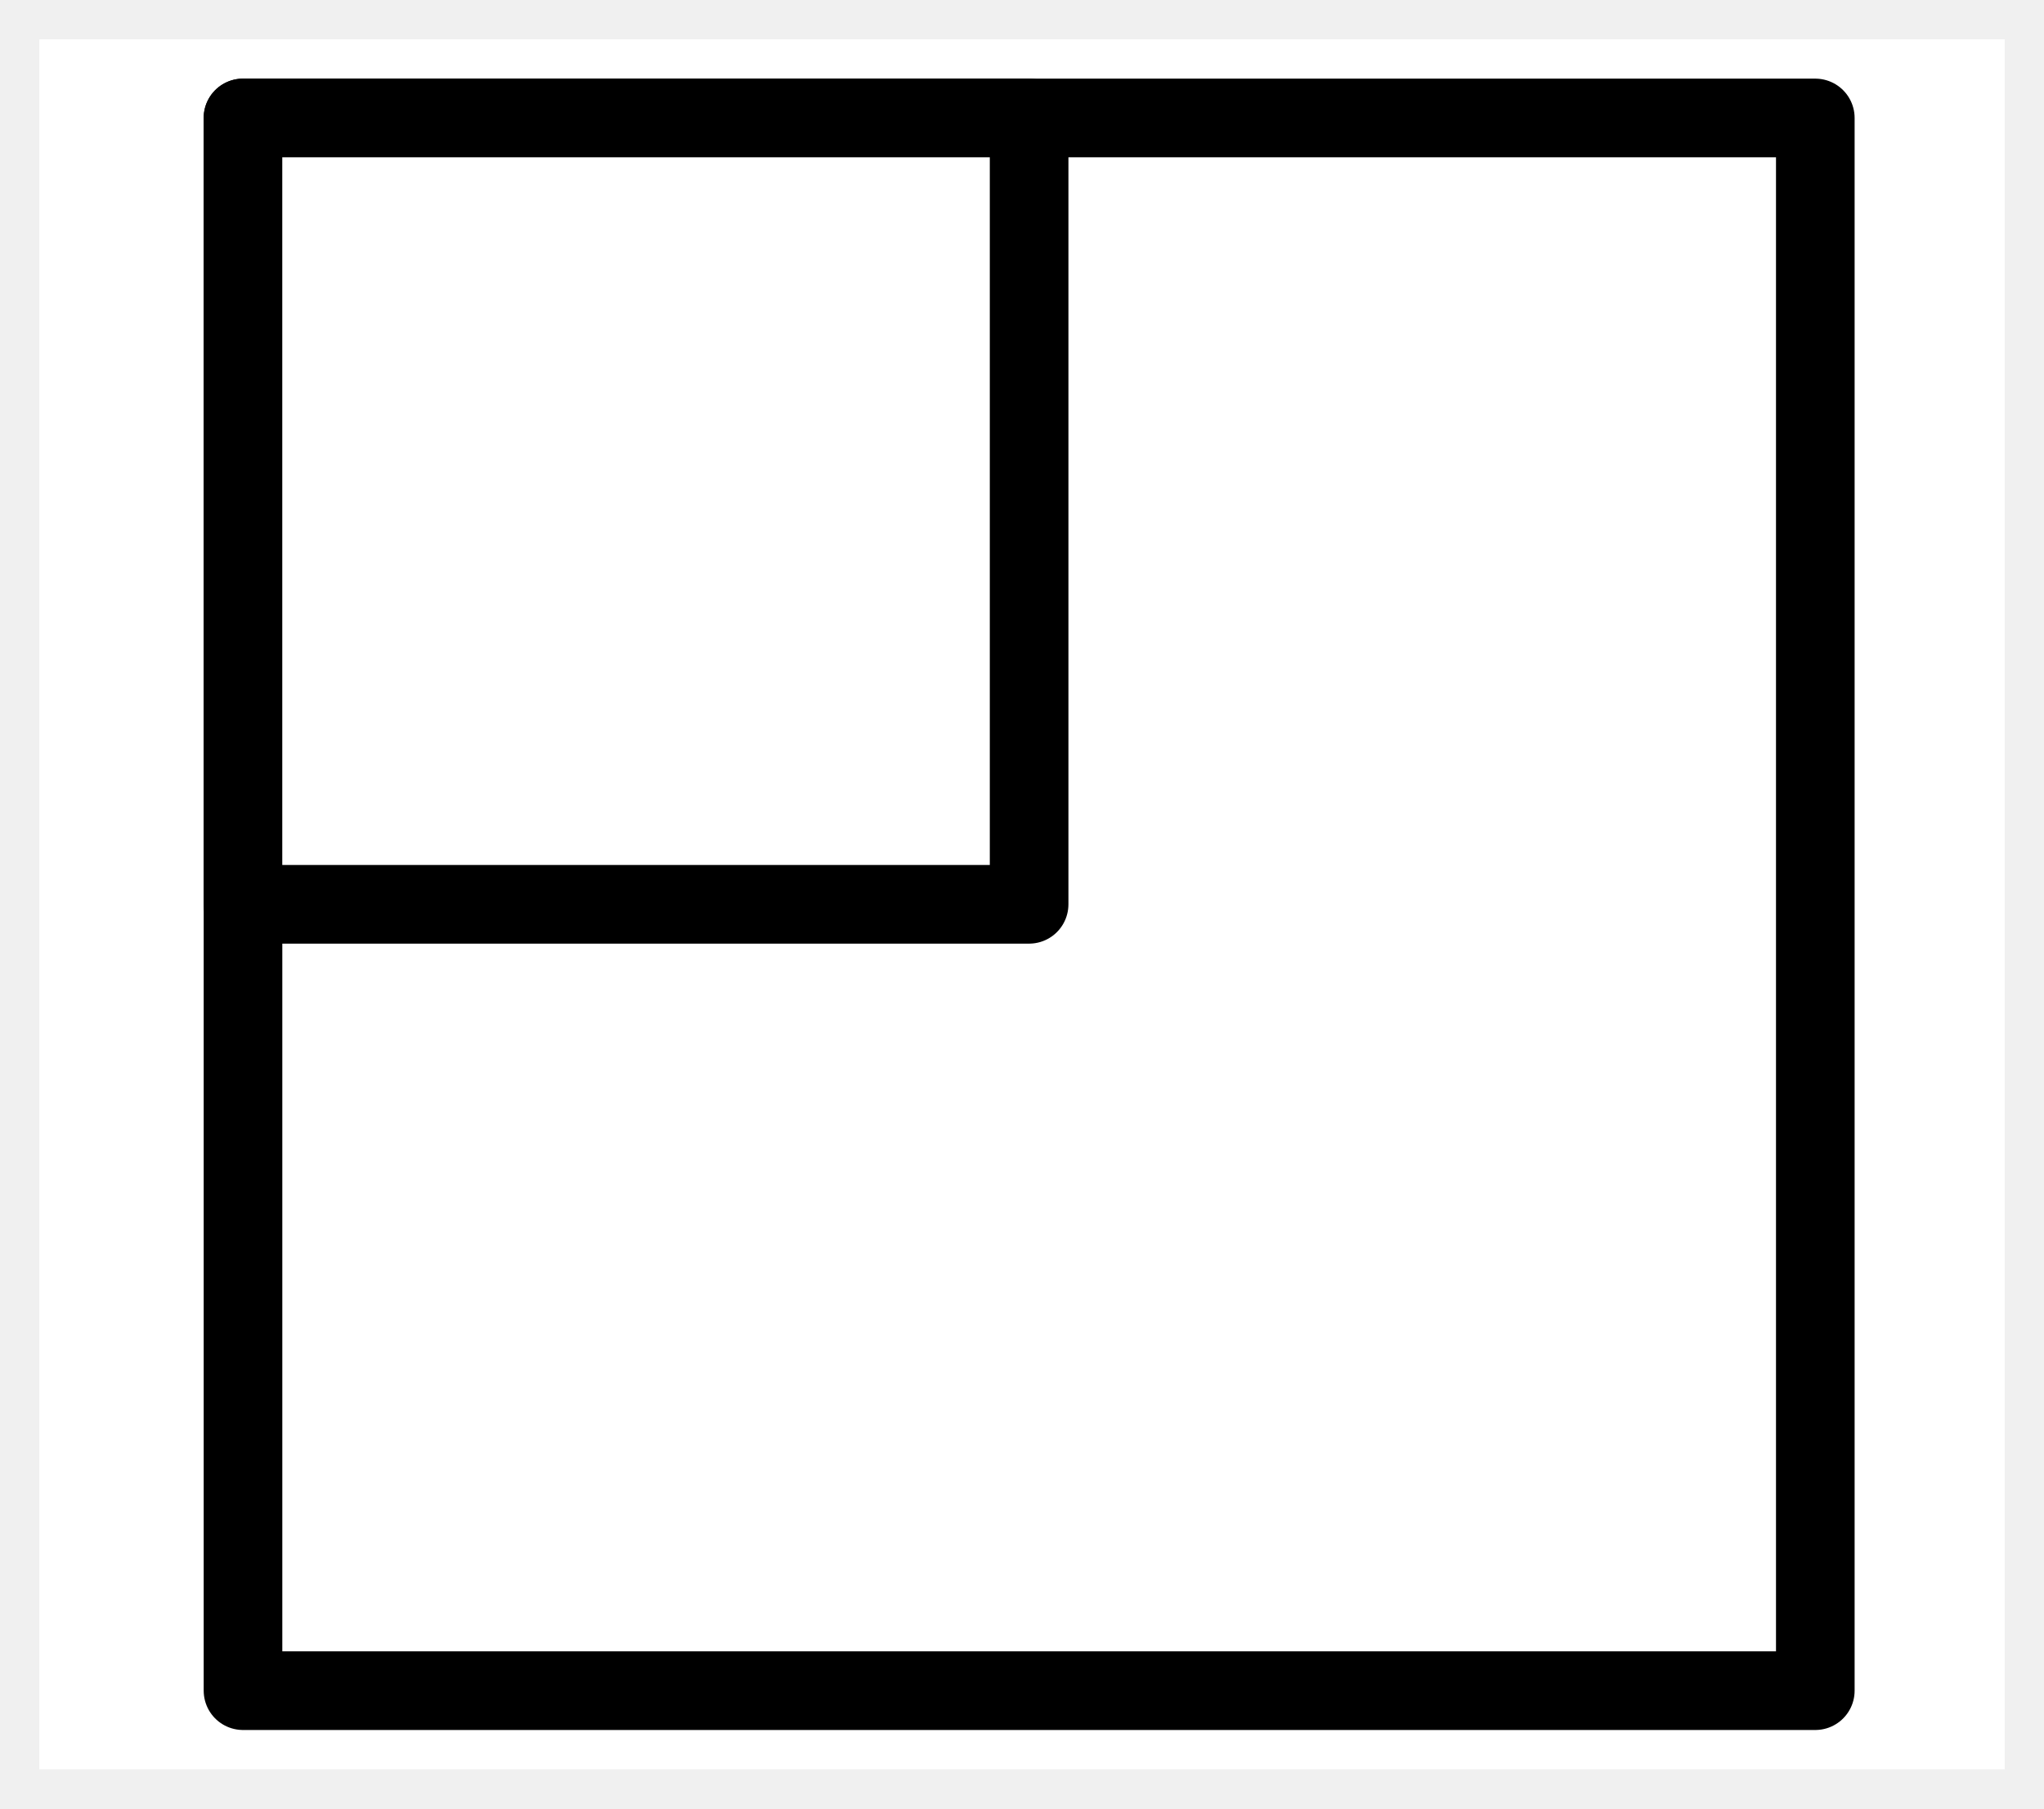
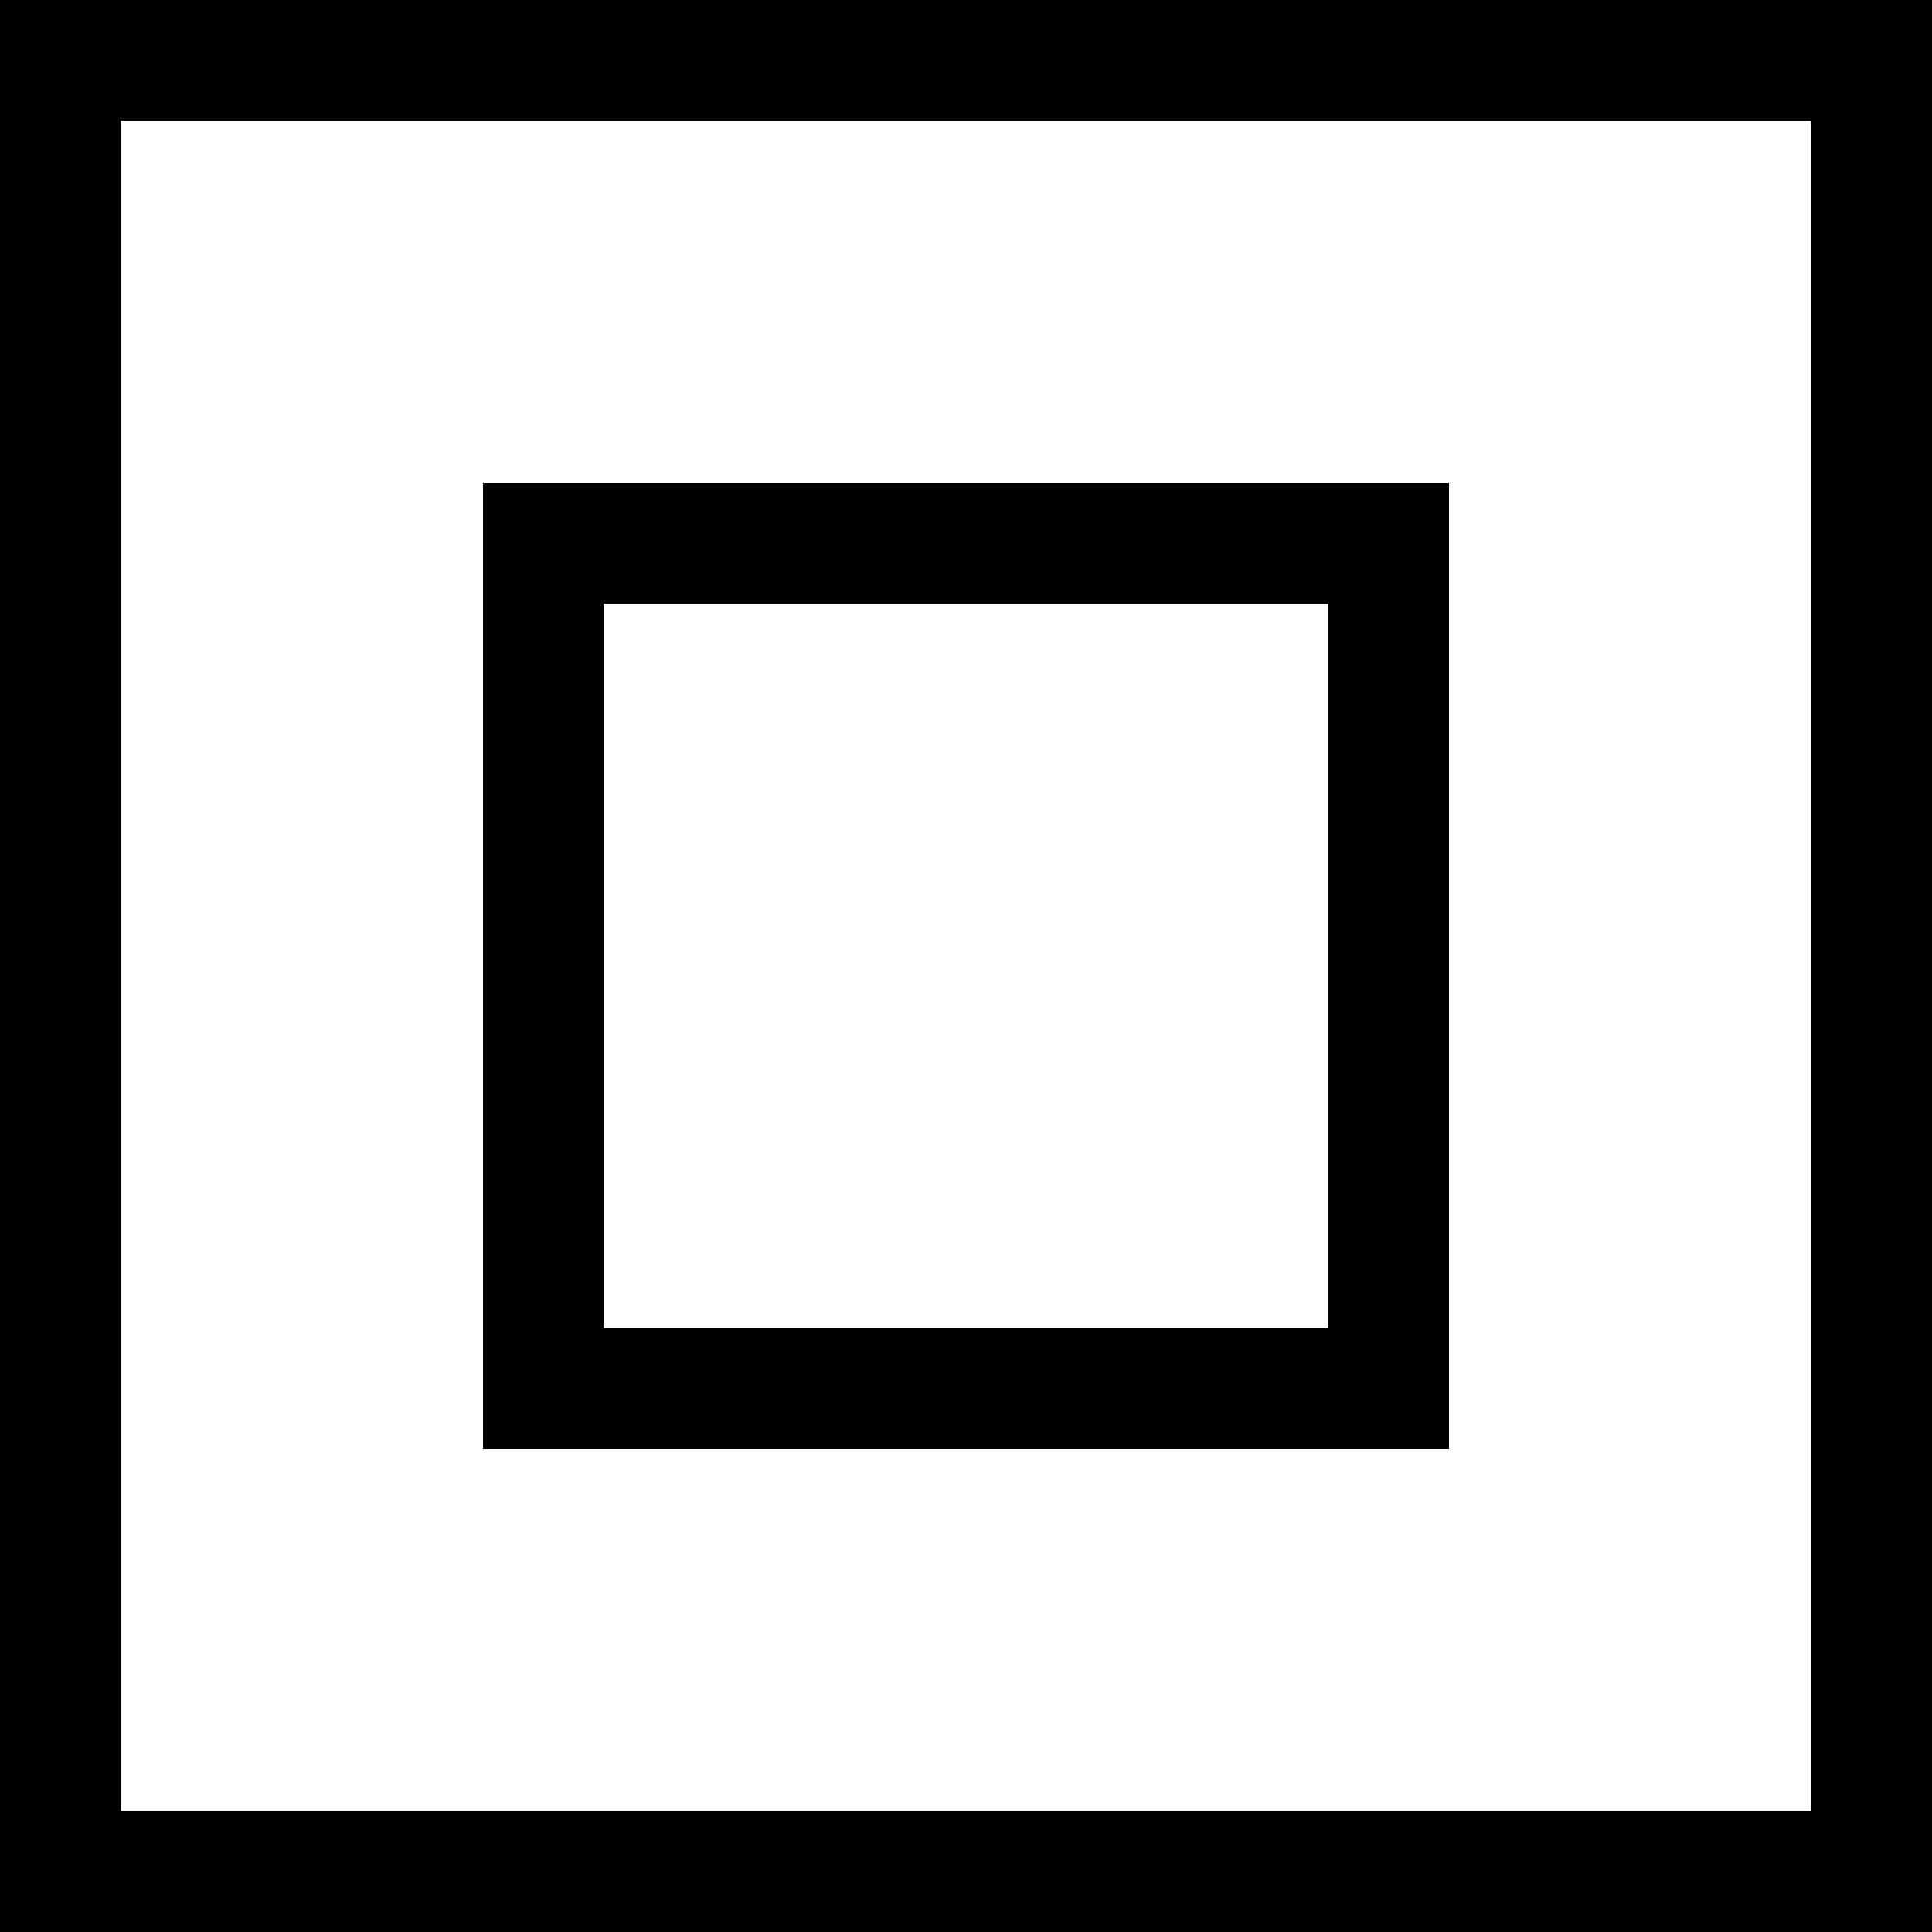
- <svg xmlns="http://www.w3.org/2000/svg" width="100%" height="100%" viewBox="0 0 26 23" version="1.1" xml:space="preserve" style="fill-rule:evenodd;clip-rule:evenodd;stroke-linecap:square;stroke-linejoin:round;stroke-miterlimit:1.5;">
-   <g id="Resize-Button" transform="matrix(1,0,0,1,-207.5,-196.5)">
-     <g id="Back" transform="matrix(1.25,0,0,1.1,-55.2385,-20.8)">
-       <rect x="210.591" y="198" width="20" height="20" style="fill:white;stroke:black;stroke-opacity:0;stroke-width:0.85px;" />
-     </g>
-     <rect id="Outer" x="210.591" y="198" width="20" height="20" style="fill:white;stroke:black;stroke-width:1px;stroke-linecap:round;" />
-     <g id="Inner" transform="matrix(0.5,0,0,0.5,105.295,99)">
-       <rect x="210.591" y="198" width="20" height="20" style="fill:white;stroke:black;stroke-width:2px;stroke-linecap:round;" />
-     </g>
-   </g>
+ <svg xmlns="http://www.w3.org/2000/svg" width="16" height="16" viewBox="0 0 16 16">
+   <rect x="0.5" y="0.5" width="15" height="15" fill="#fff" stroke="#000" stroke-width="1" />
+   <rect x="4.5" y="4.5" width="7" height="7" fill="#fff" stroke="#000" stroke-width="1" />
</svg>
